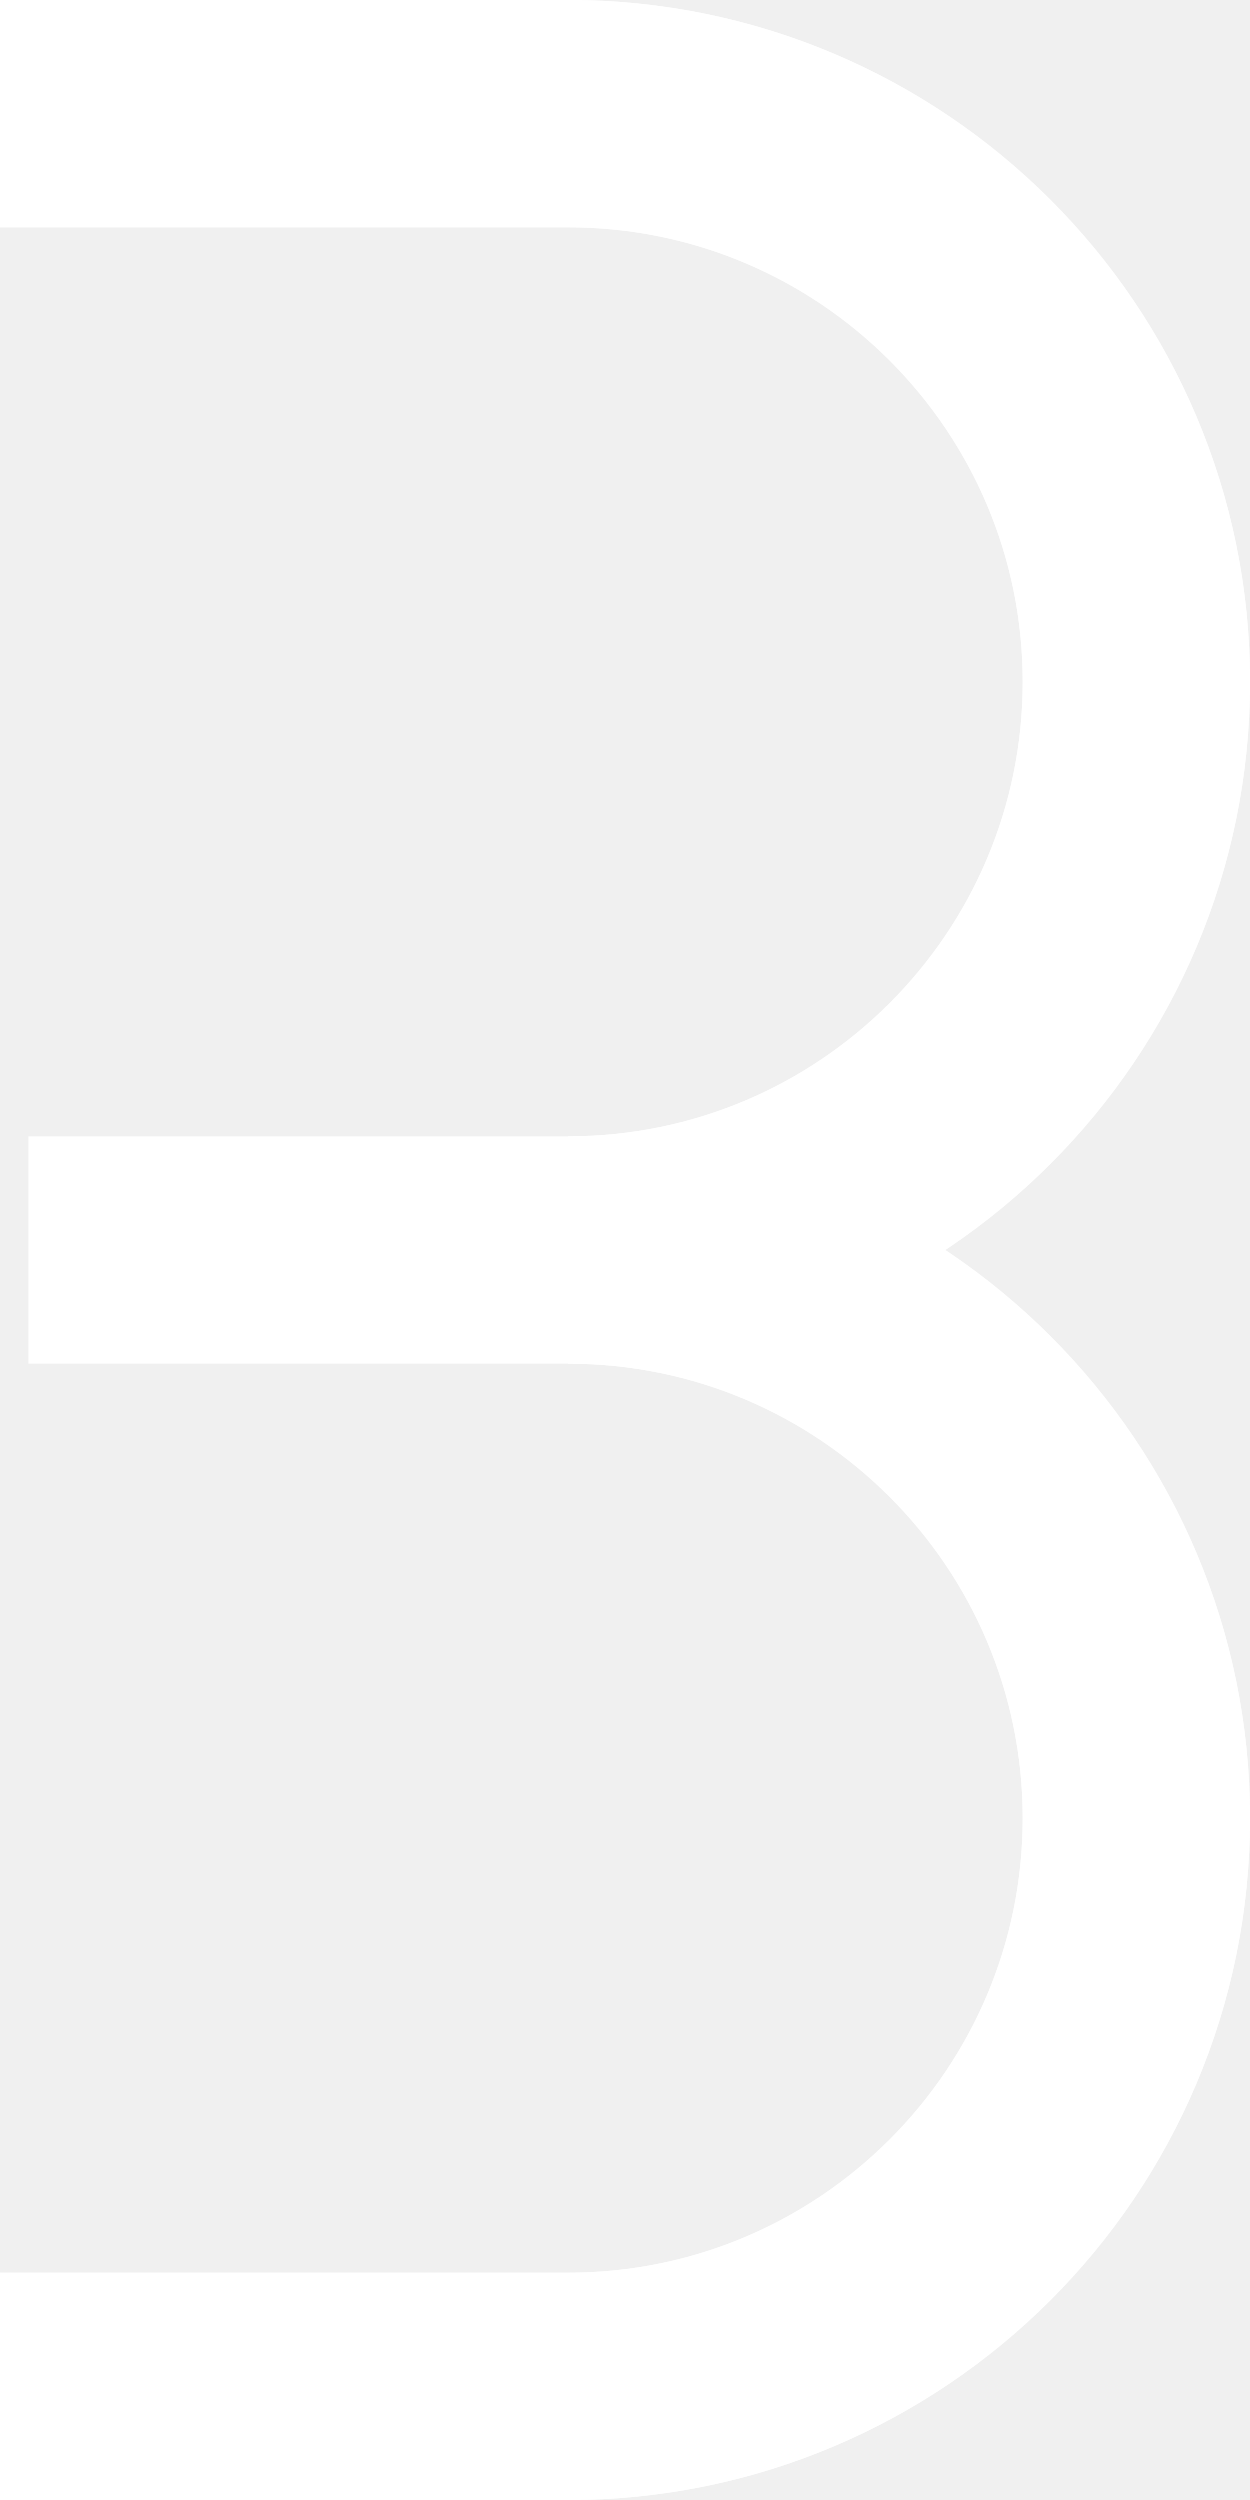
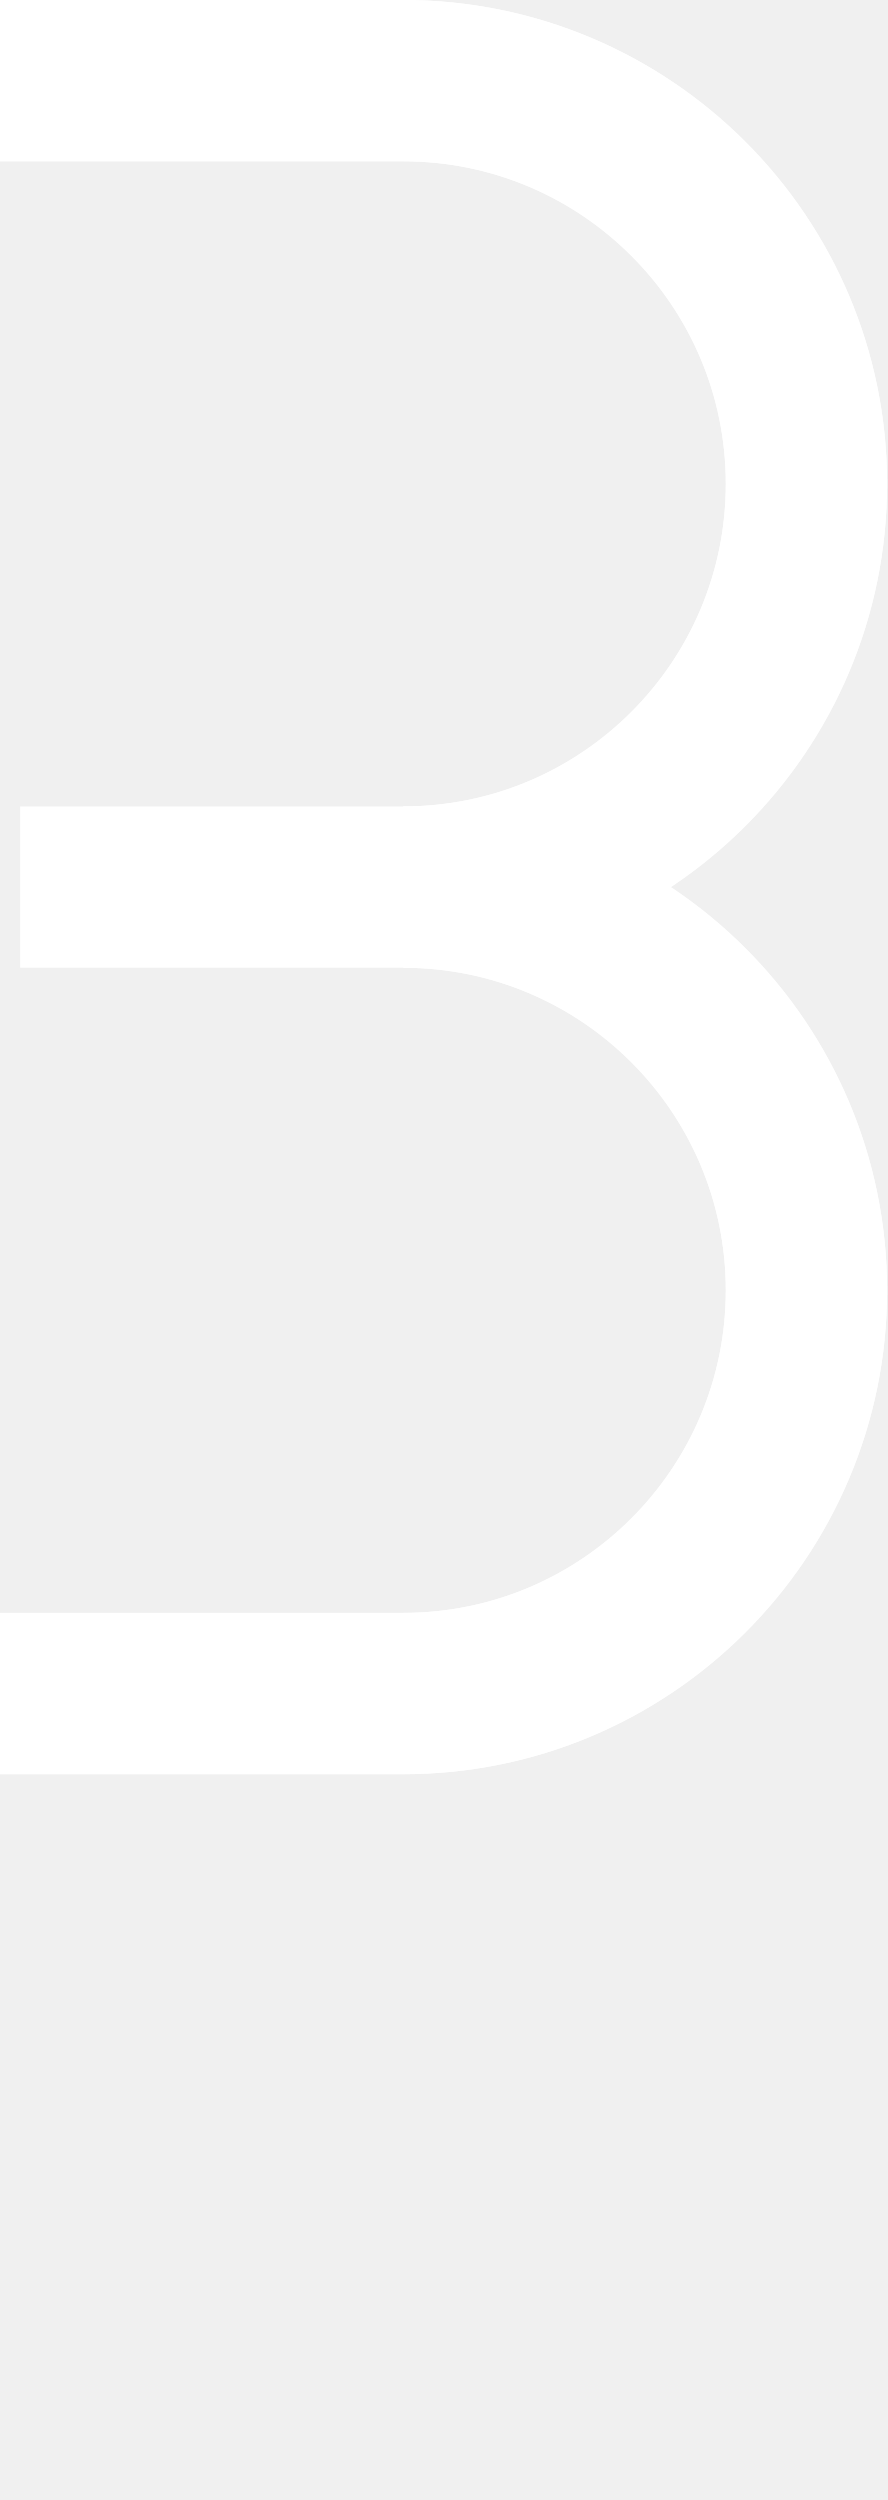
- <svg xmlns="http://www.w3.org/2000/svg" id="Layer_1" data-name="Layer 1" viewBox="0 0 22 44">
+ <svg xmlns="http://www.w3.org/2000/svg" id="Layer_1" data-name="Layer 1" viewBox="0 0 22 62">
  <defs>
-     <style>.cls-1{fill:none;stroke:#fff;stroke-width:4px;}</style>
+     <style>.cls-1,.cls-2{fill:none;}.cls-2{stroke:#fff;stroke-width:4px;}</style>
  </defs>
-   <path class="cls-1" d="M0,0H10a10,10,0,0,1,0,20h0a10,10,0,0,1,0,20H0" transform="translate(0 2)" />
-   <path class="cls-1" d="M0,0H10a10,10,0,0,1,0,20h0a10,10,0,0,1,0,20H0" transform="translate(0 2)" />
-   <line class="cls-1" x1="0.5" y1="22" x2="15.5" y2="22" />
+   <rect class="cls-1" y="2" width="20" height="20" />
+   <rect class="cls-1" y="42" width="20" height="20" />
+   <path class="cls-2" d="M0,0H10a10,10,0,0,1,0,20h0a10,10,0,0,1,0,20H0" transform="translate(0 2)" />
+   <path class="cls-2" d="M0,0H10a10,10,0,0,1,0,20h0a10,10,0,0,1,0,20H0" transform="translate(0 2)" />
+   <line class="cls-2" x1="0.5" y1="22" x2="15.5" y2="22" />
</svg>
